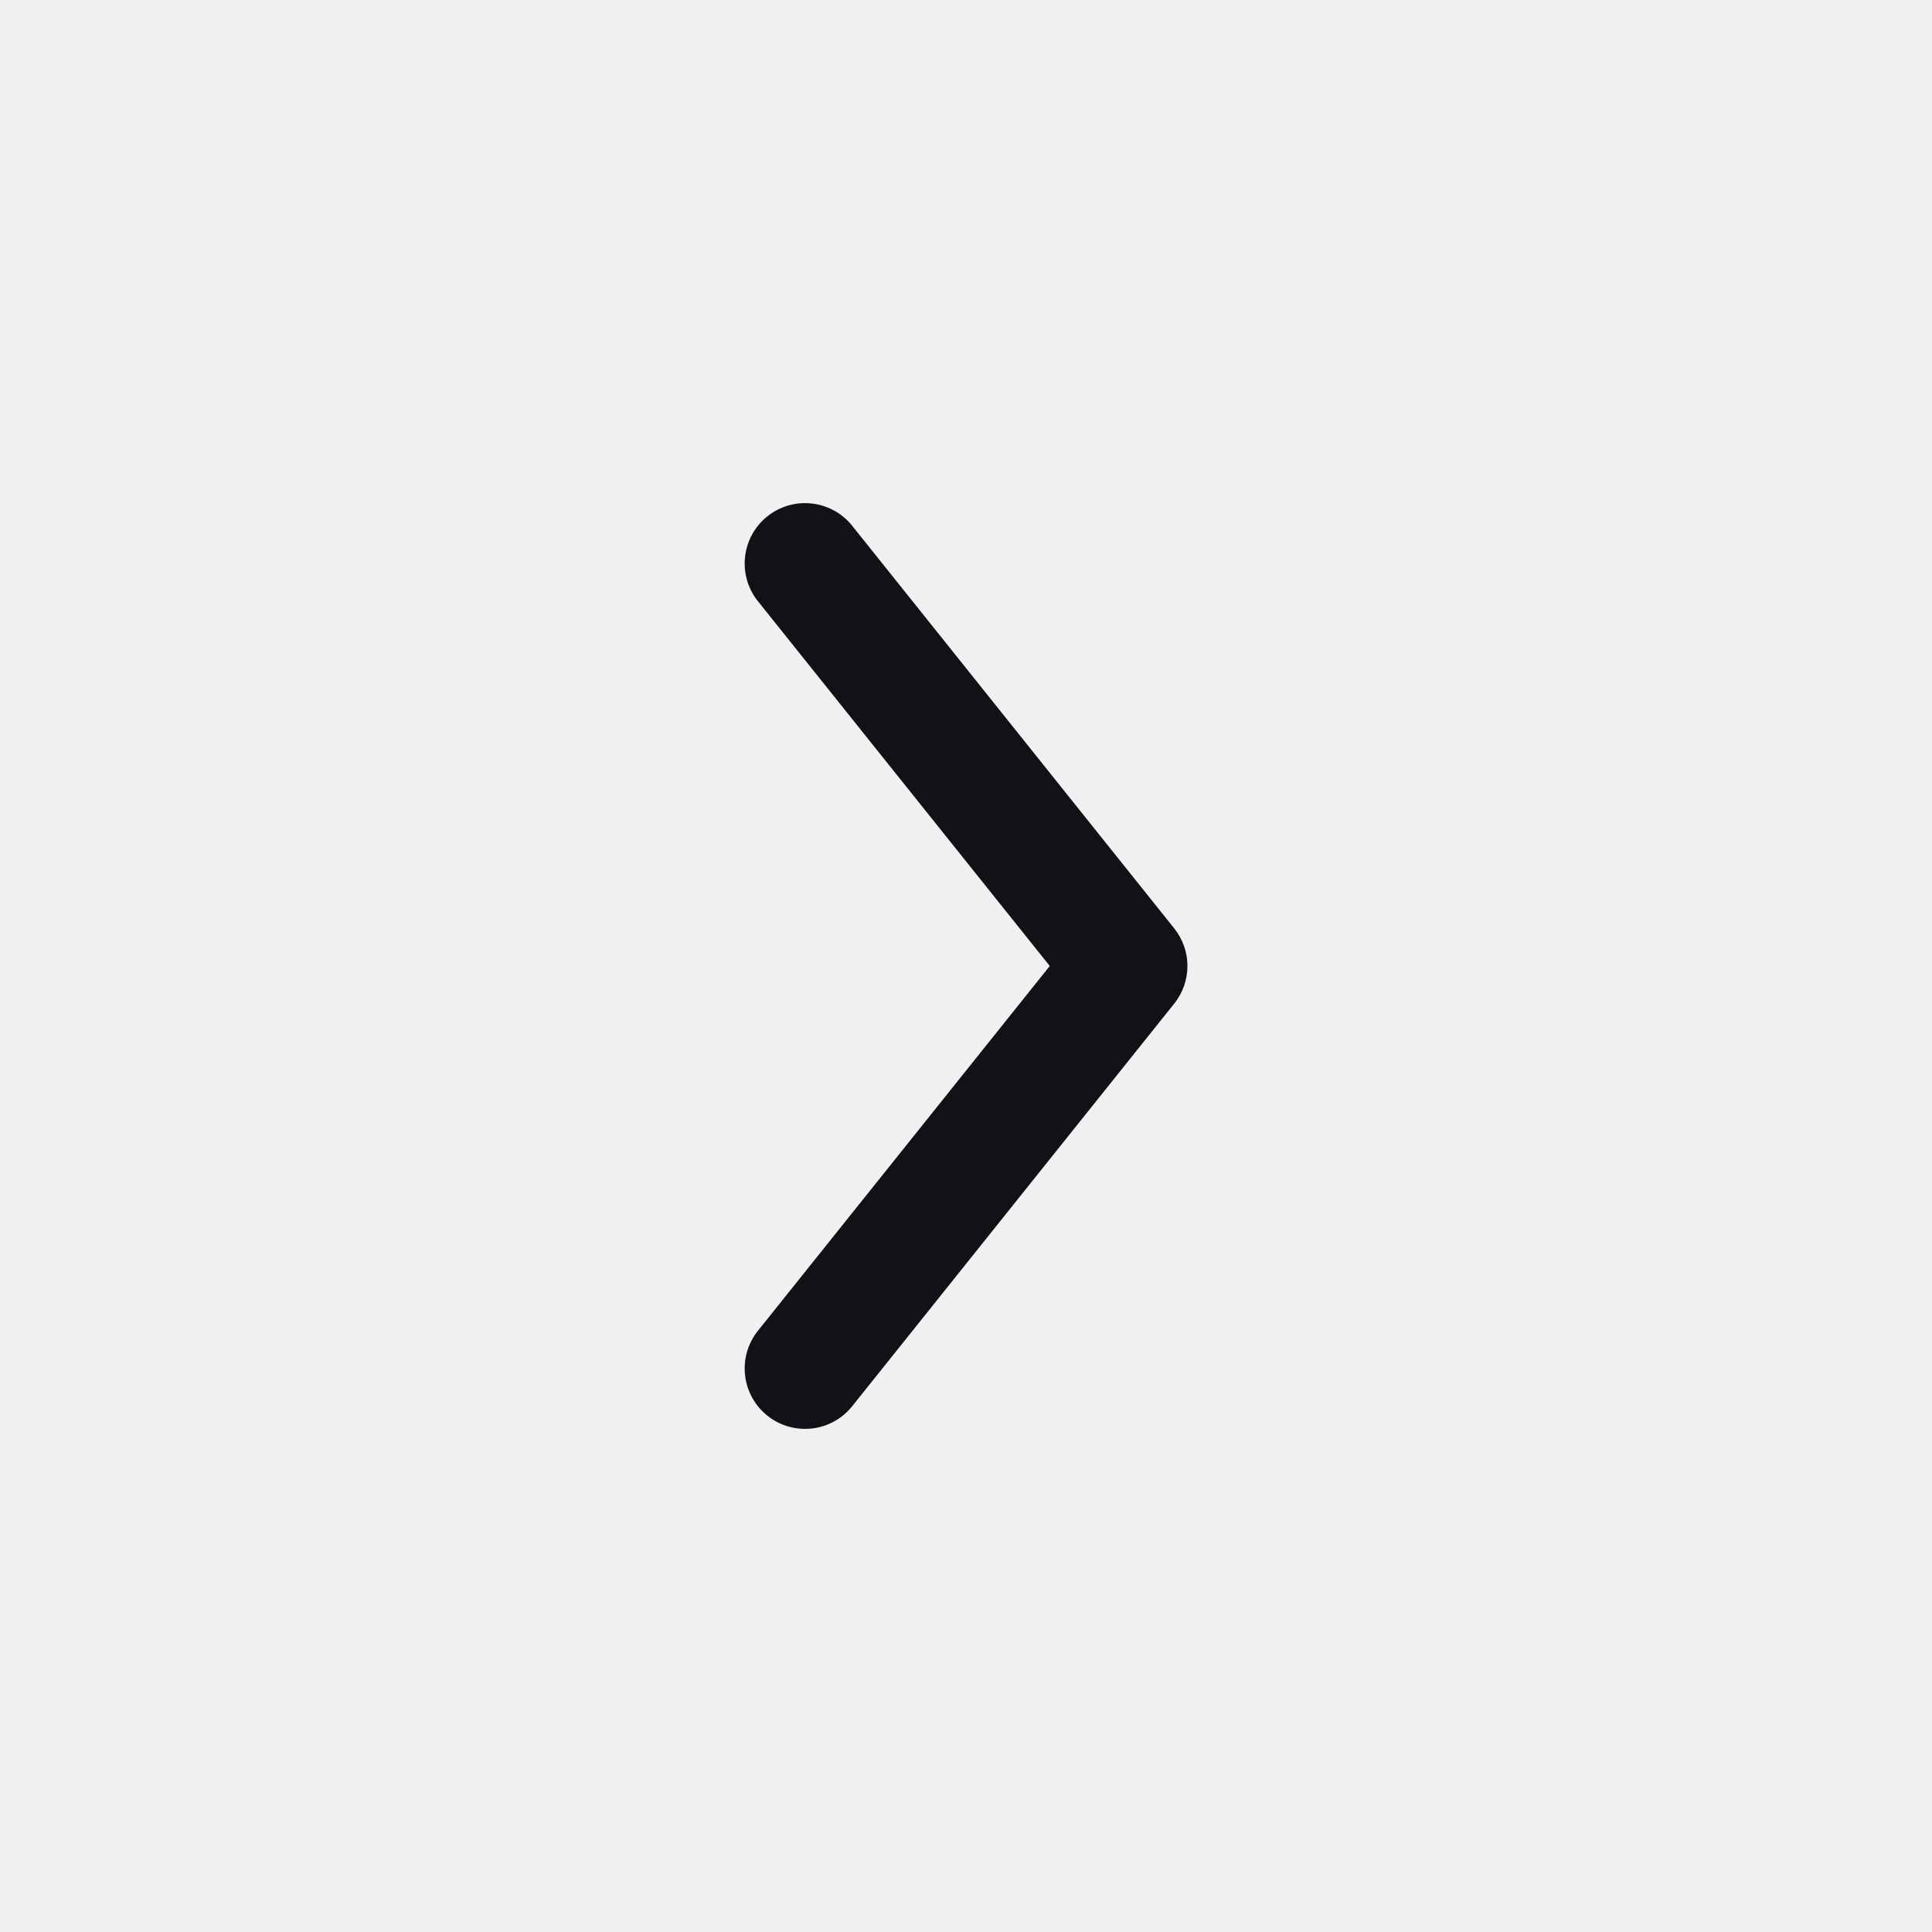
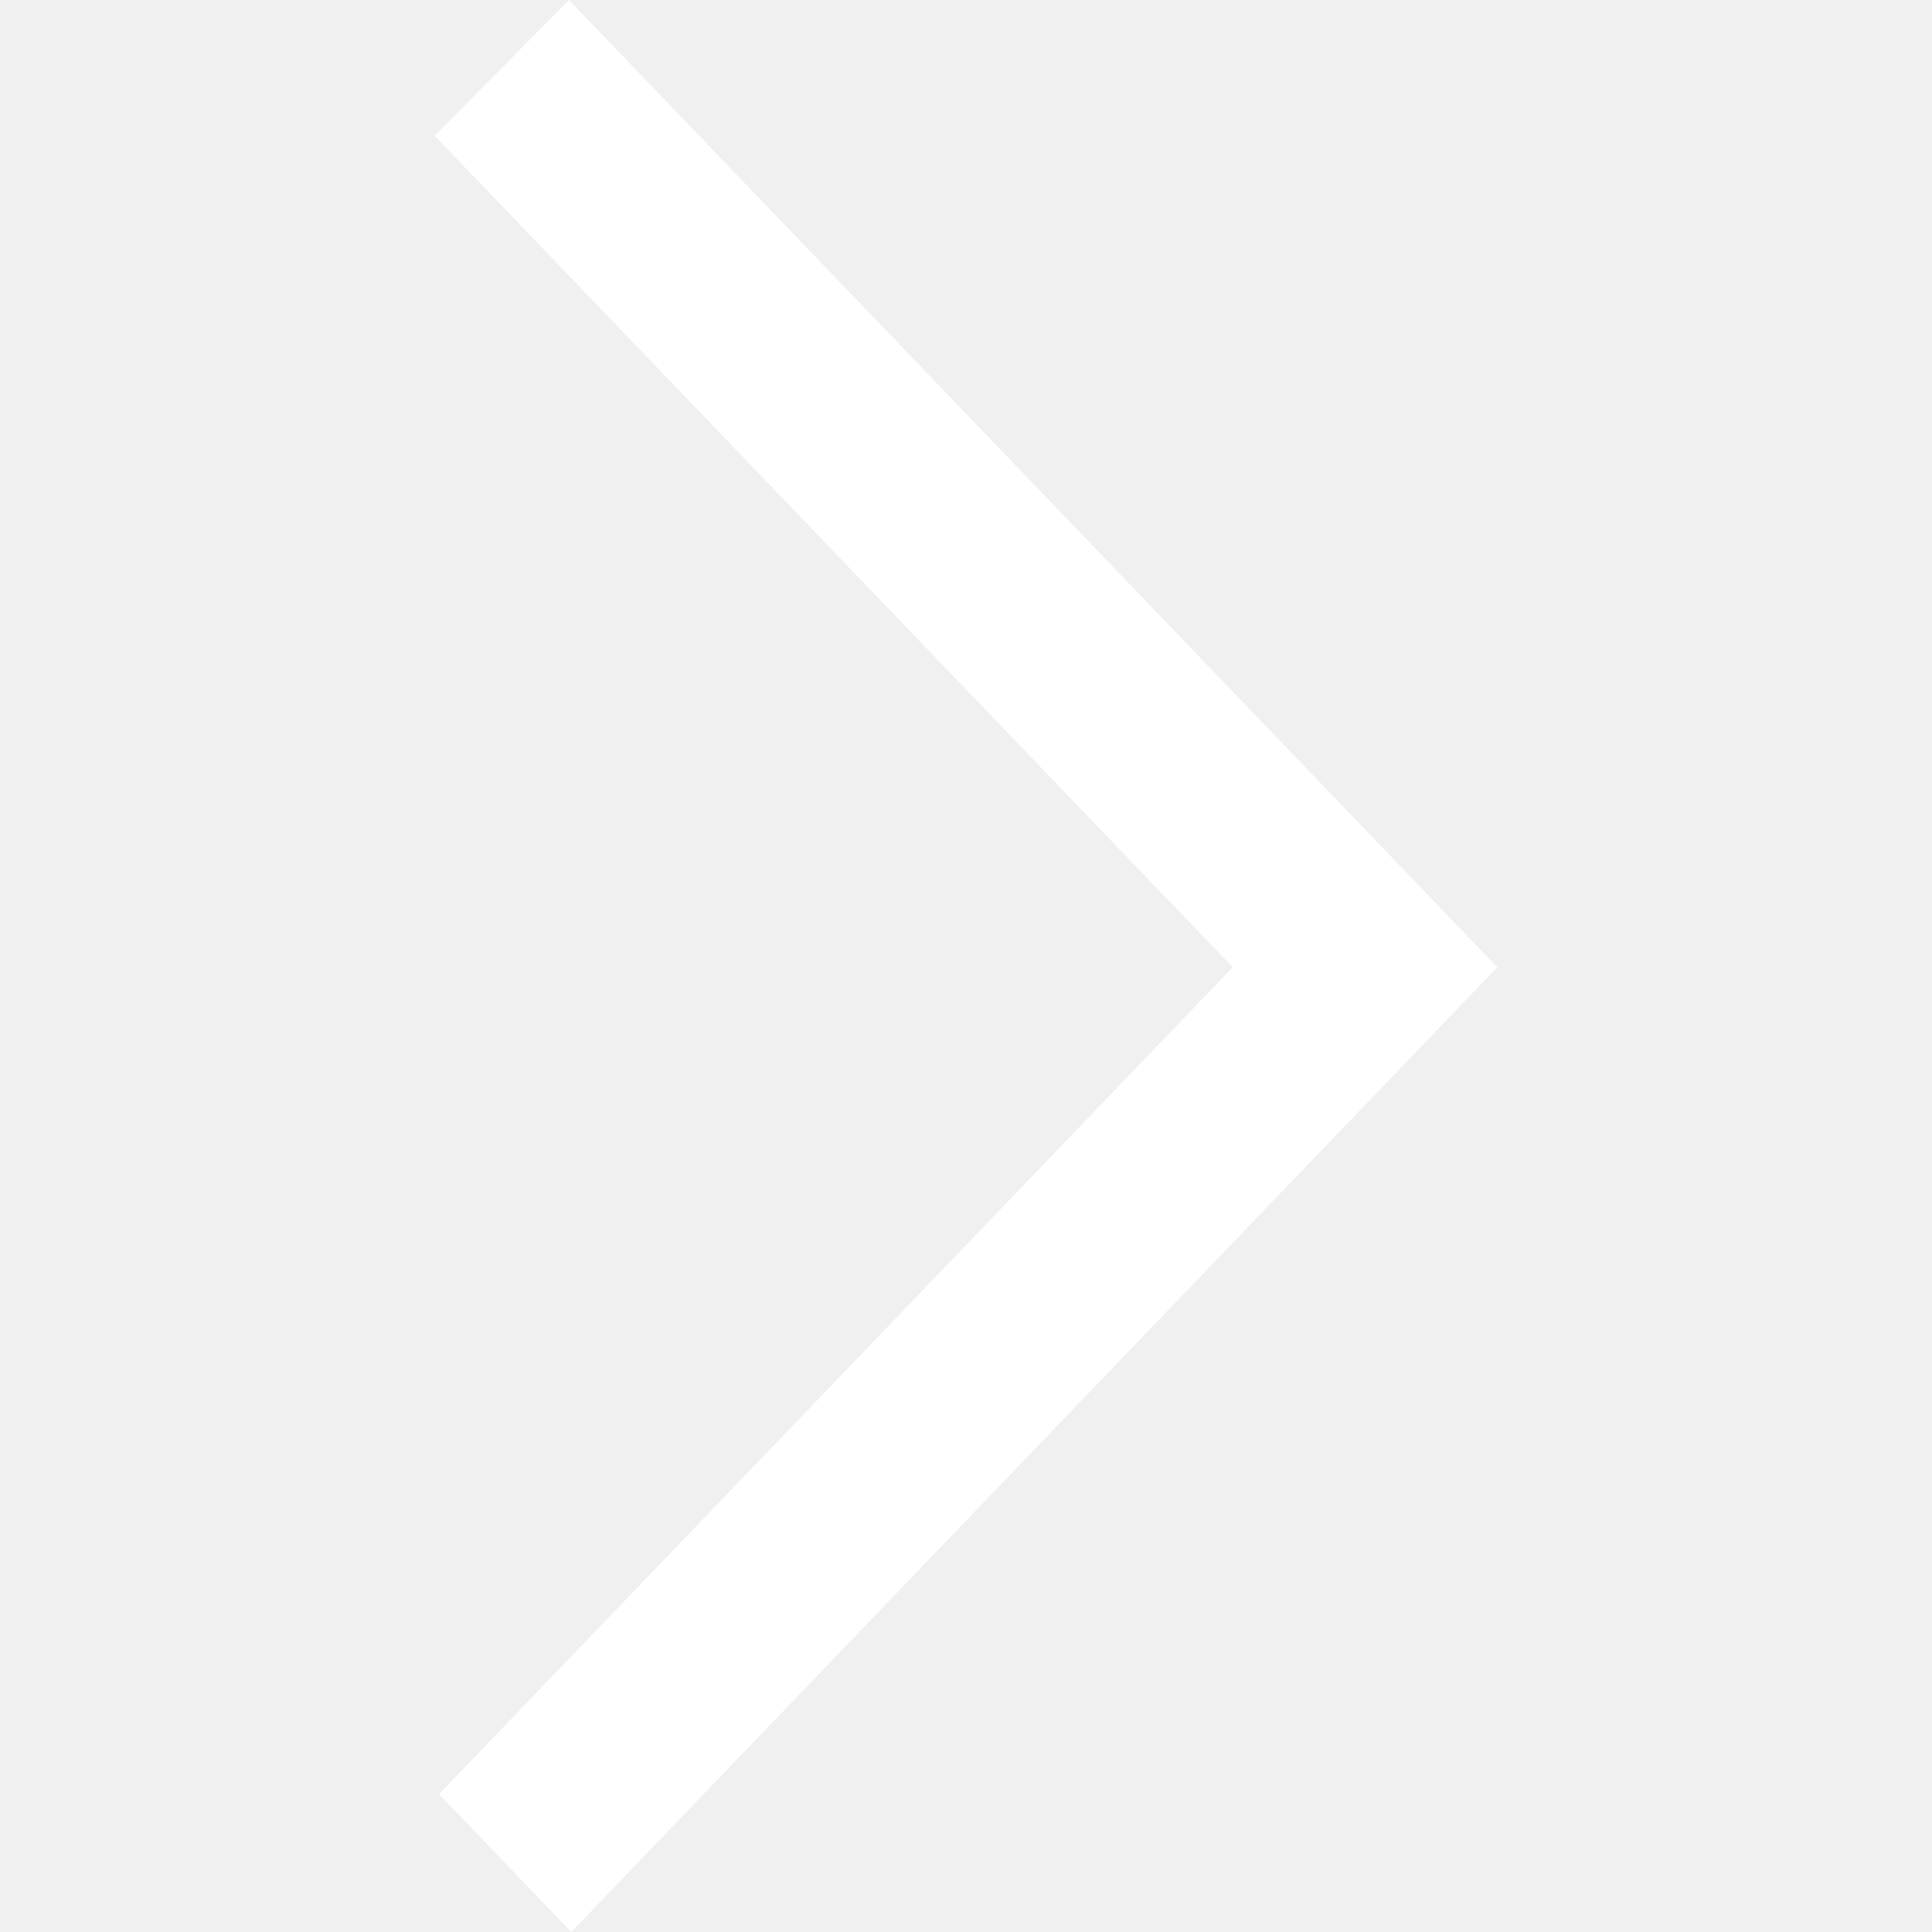
- <svg xmlns="http://www.w3.org/2000/svg" width="20" height="20" viewBox="0 0 20 20" fill="none">
-   <path fill-rule="evenodd" clip-rule="evenodd" d="M7.944 5.345C7.674 5.561 7.63 5.954 7.846 6.224L10.867 10L7.846 13.776C7.63 14.046 7.674 14.439 7.944 14.655C8.213 14.87 8.606 14.827 8.822 14.557L12.155 10.39C12.338 10.162 12.338 9.838 12.155 9.61L8.822 5.443C8.606 5.173 8.213 5.13 7.944 5.345Z" fill="#131118" />
+ <svg xmlns="http://www.w3.org/2000/svg" viewBox="-4.5 0 20 20" version="1.1" fill="#ffffff">
+   <g id="SVGRepo_bgCarrier" stroke-width="0" />
+   <g id="SVGRepo_tracerCarrier" stroke-linecap="round" stroke-linejoin="round" />
+   <g id="SVGRepo_iconCarrier">
+     <defs> </defs>
+     <g id="Page-1" stroke="none" stroke-width="1" fill="none" fill-rule="evenodd">
+       <g id="Dribbble-Light-Preview" transform="translate(-425, -6679)" fill="#ffffff">
+         <g id="icons" transform="translate(56, 160)">
+           <path d="M370.39,6519 L369,6520.406 L377.261,6529.013 L376.38,6529.931 L376.385,6529.926 L369.045,6537.573 L370.414,6539 C372.443,6536.887 378.107,6530.986 380,6529.013 C378.594,6527.547 379.965,6528.976 370.39,6519" id="arrow_right-[#ffffff]"> </path>
+         </g>
+       </g>
+     </g>
+   </g>
</svg>
